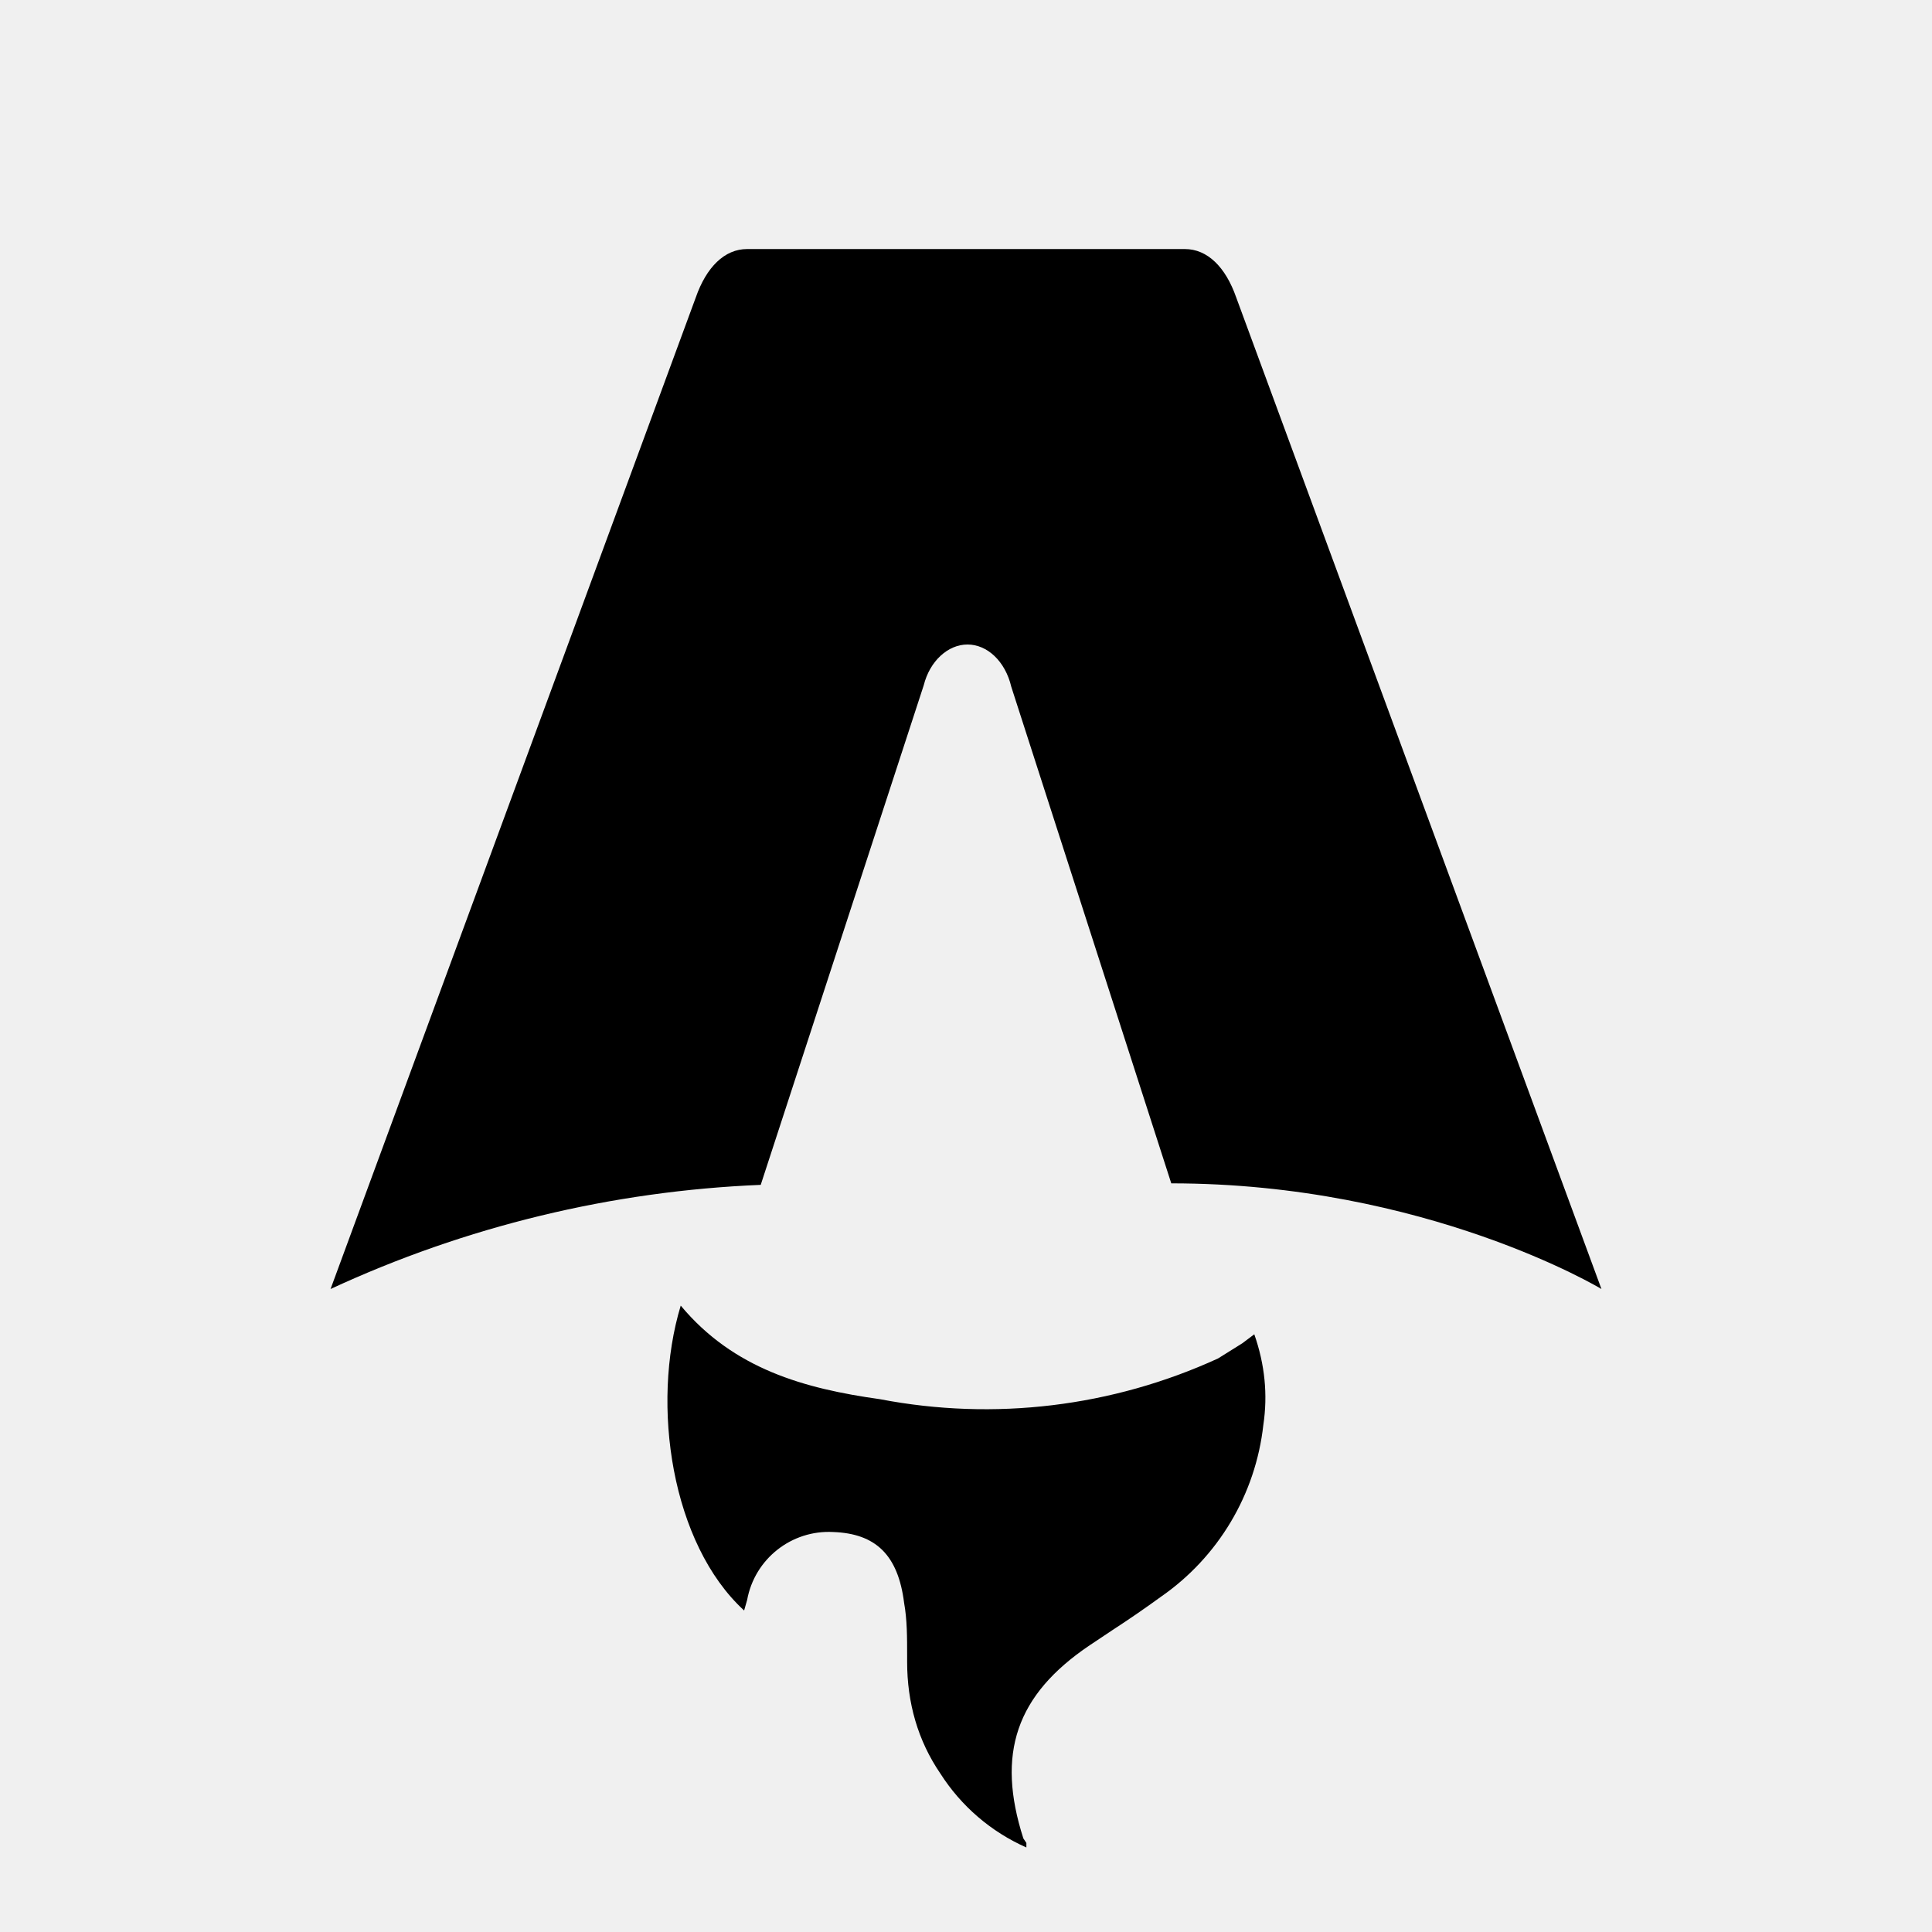
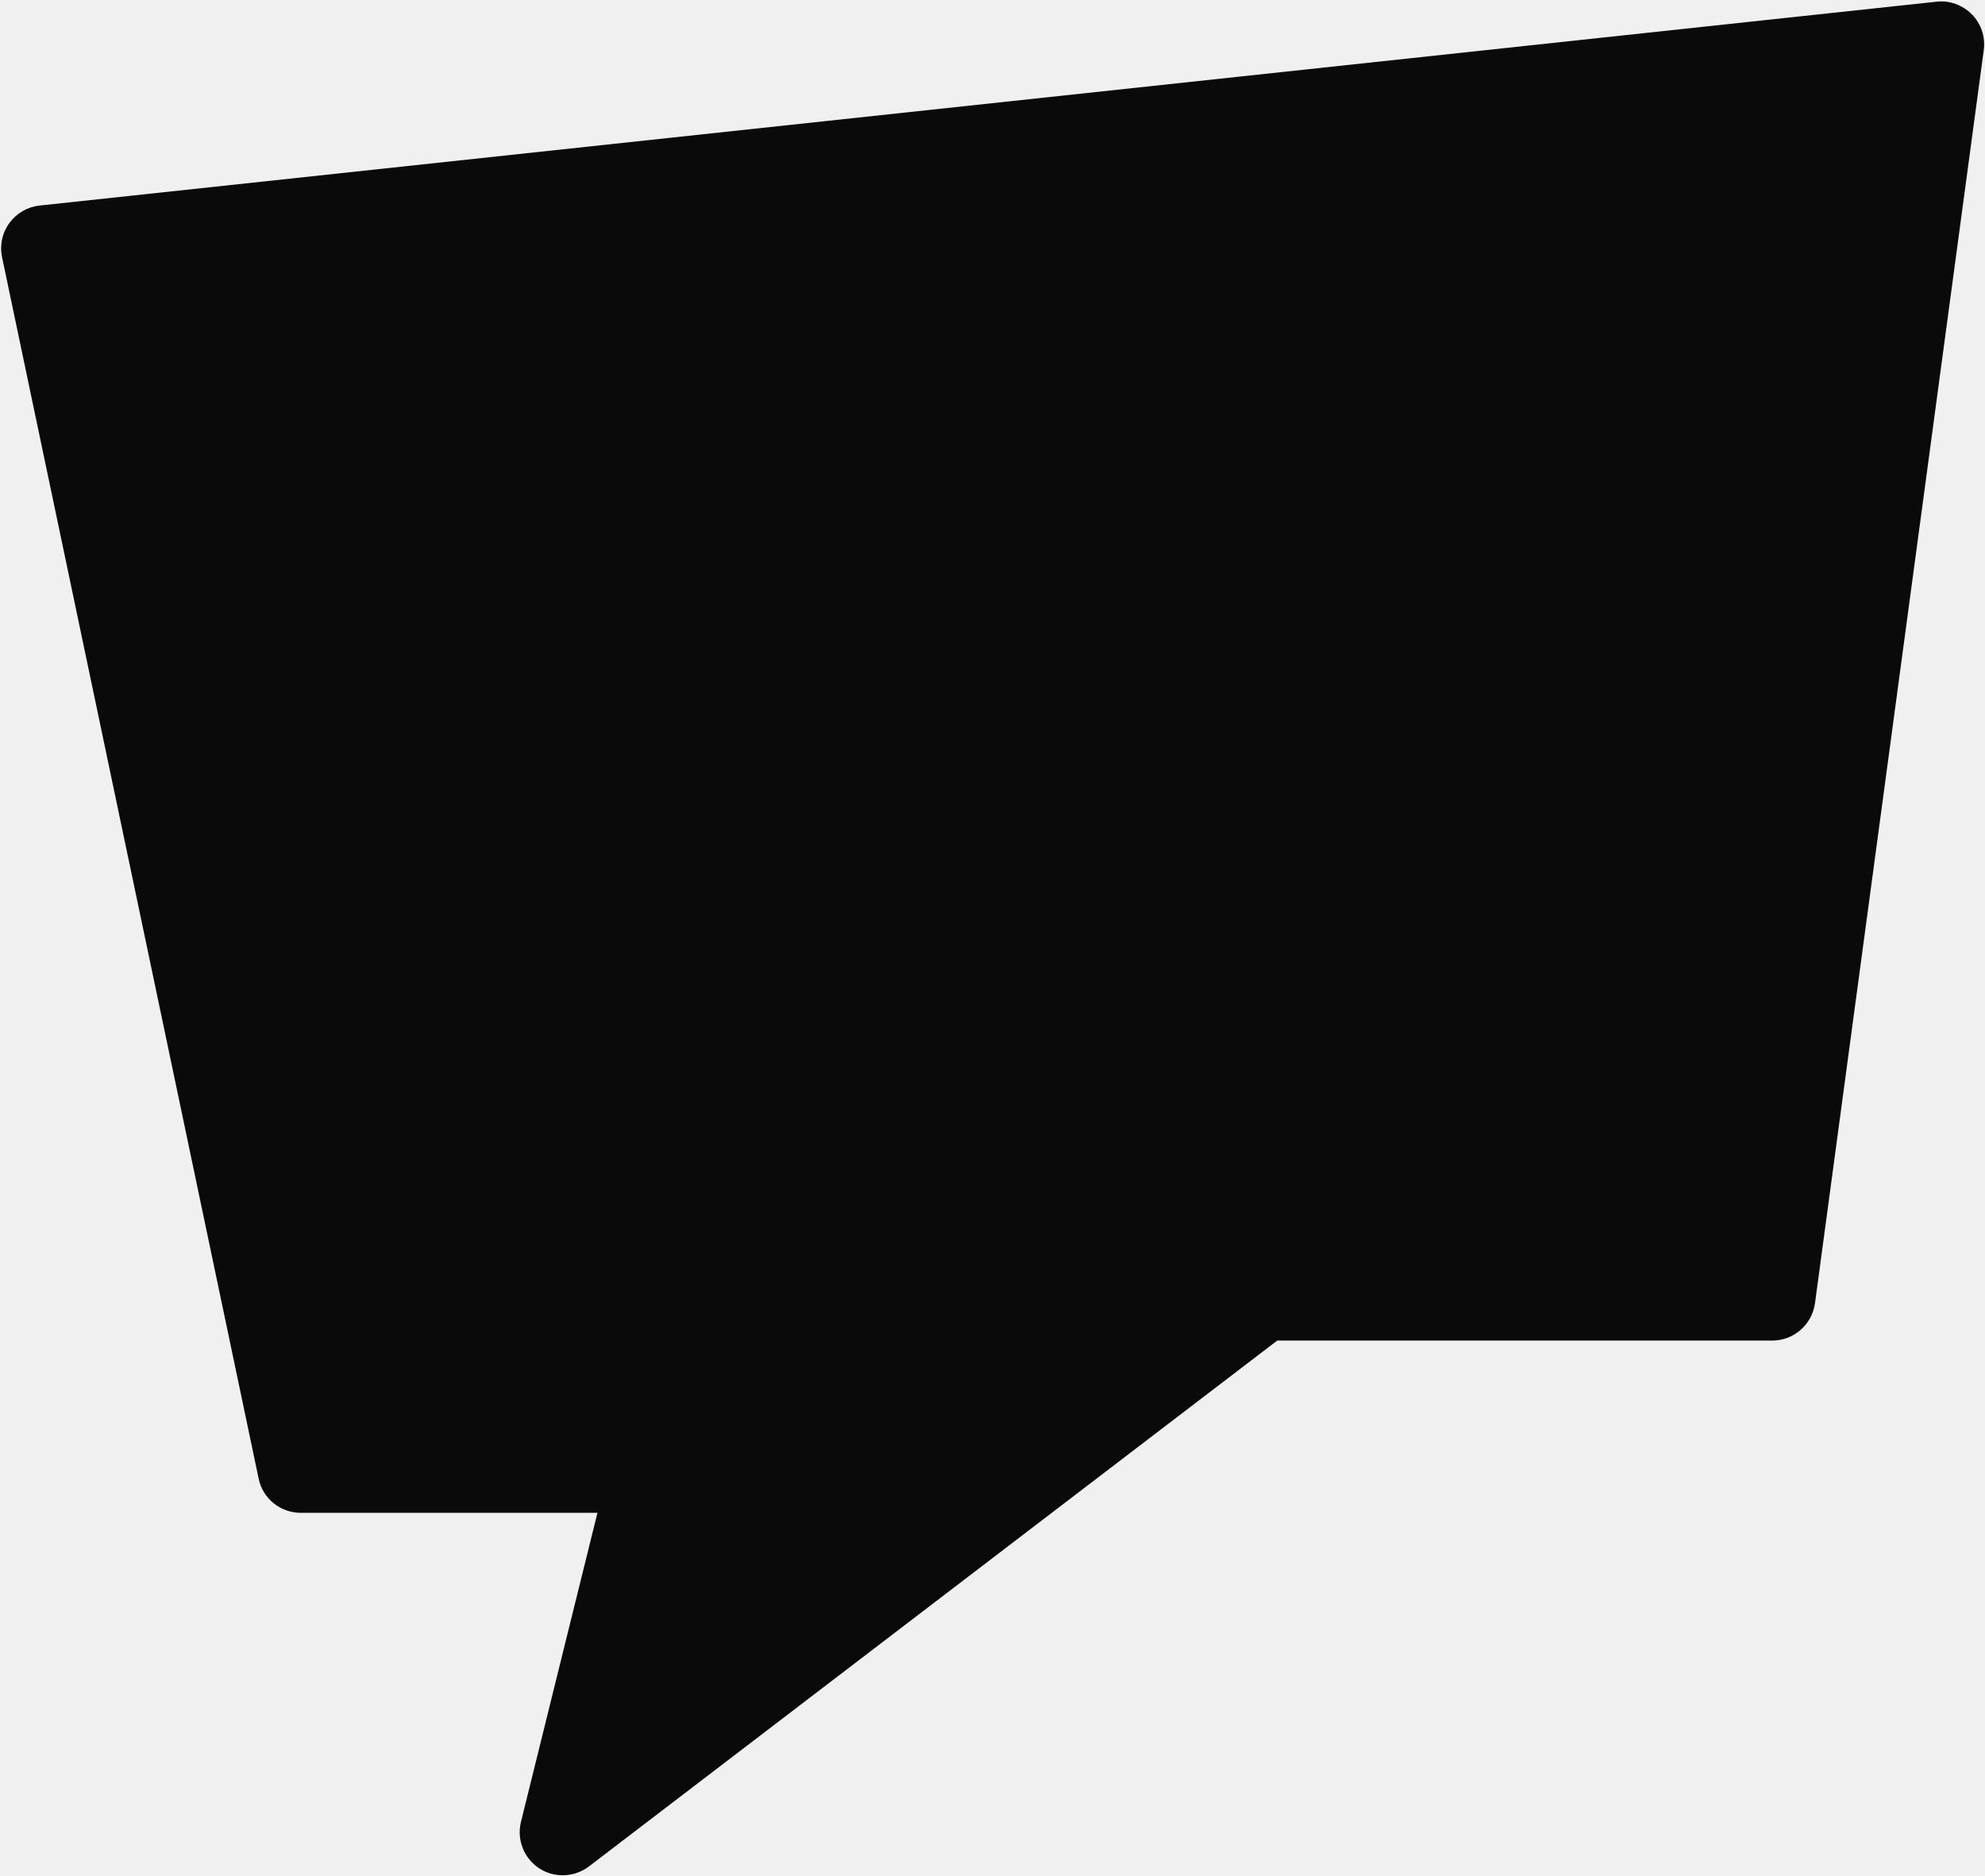
- <svg xmlns="http://www.w3.org/2000/svg" fill="none" viewBox="0 0 128 128">
-   <path d="M50.4 78.5a75.1 75.1 0 0 0-28.5 6.9l24.2-65.7c.7-2 1.9-3.2 3.4-3.2h29c1.5 0 2.7 1.2 3.4 3.2l24.2 65.7s-11.6-7-28.5-7L67 45.5c-.4-1.7-1.6-2.8-2.9-2.8-1.3 0-2.5 1.1-2.9 2.7L50.4 78.5Zm-1.1 28.2Zm-4.2-20.2c-2 6.6-.6 15.8 4.2 20.2a17.5 17.5 0 0 1 .2-.7 5.5 5.5 0 0 1 5.7-4.5c2.8.1 4.3 1.5 4.7 4.7.2 1.1.2 2.3.2 3.5v.4c0 2.7.7 5.2 2.2 7.4a13 13 0 0 0 5.7 4.9v-.3l-.2-.3c-1.8-5.6-.5-9.5 4.4-12.8l1.5-1a73 73 0 0 0 3.2-2.2 16 16 0 0 0 6.8-11.4c.3-2 .1-4-.6-6l-.8.6-1.6 1a37 37 0 0 1-22.4 2.7c-5-.7-9.7-2-13.2-6.2Z" />
+ <svg xmlns="http://www.w3.org/2000/svg" viewBox="1088 85 1001 946">
  <style>
-         path { fill: #000; }
-         @media (prefers-color-scheme: dark) {
-             path { fill: #FFF; }
-         }
-     </style>
+     path { fill: #0a0a0a; }
+     @media (prefers-color-scheme: dark) { path { fill: #ffffff; } }
+   </style>
+   <g transform="scale(8.571429) translate(10, 10)">
+     <g transform="matrix(1.266949,0,0,1.266949,114.5207,-5.684645)">
+       <path d="M28.036,91.512c-0.38,0-0.764-0.104-1.096-0.324c-0.708-0.467-1.048-1.332-0.844-2.155l3.552-14.353H15.872  c-0.944,0-1.764-0.656-1.956-1.584L2,16.368c-0.116-0.556,0.004-1.132,0.34-1.588c0.332-0.456,0.84-0.752,1.404-0.813L91.828,4.5  c0.607-0.072,1.22,0.156,1.648,0.592c0.428,0.436,0.631,1.056,0.547,1.66l-7.836,58.191c-0.136,0.992-0.979,1.736-1.983,1.736  H61.216L29.256,91.1C28.892,91.376,28.464,91.512,28.036,91.512L28.036,91.512z" />
+     </g>
+   </g>
</svg>
